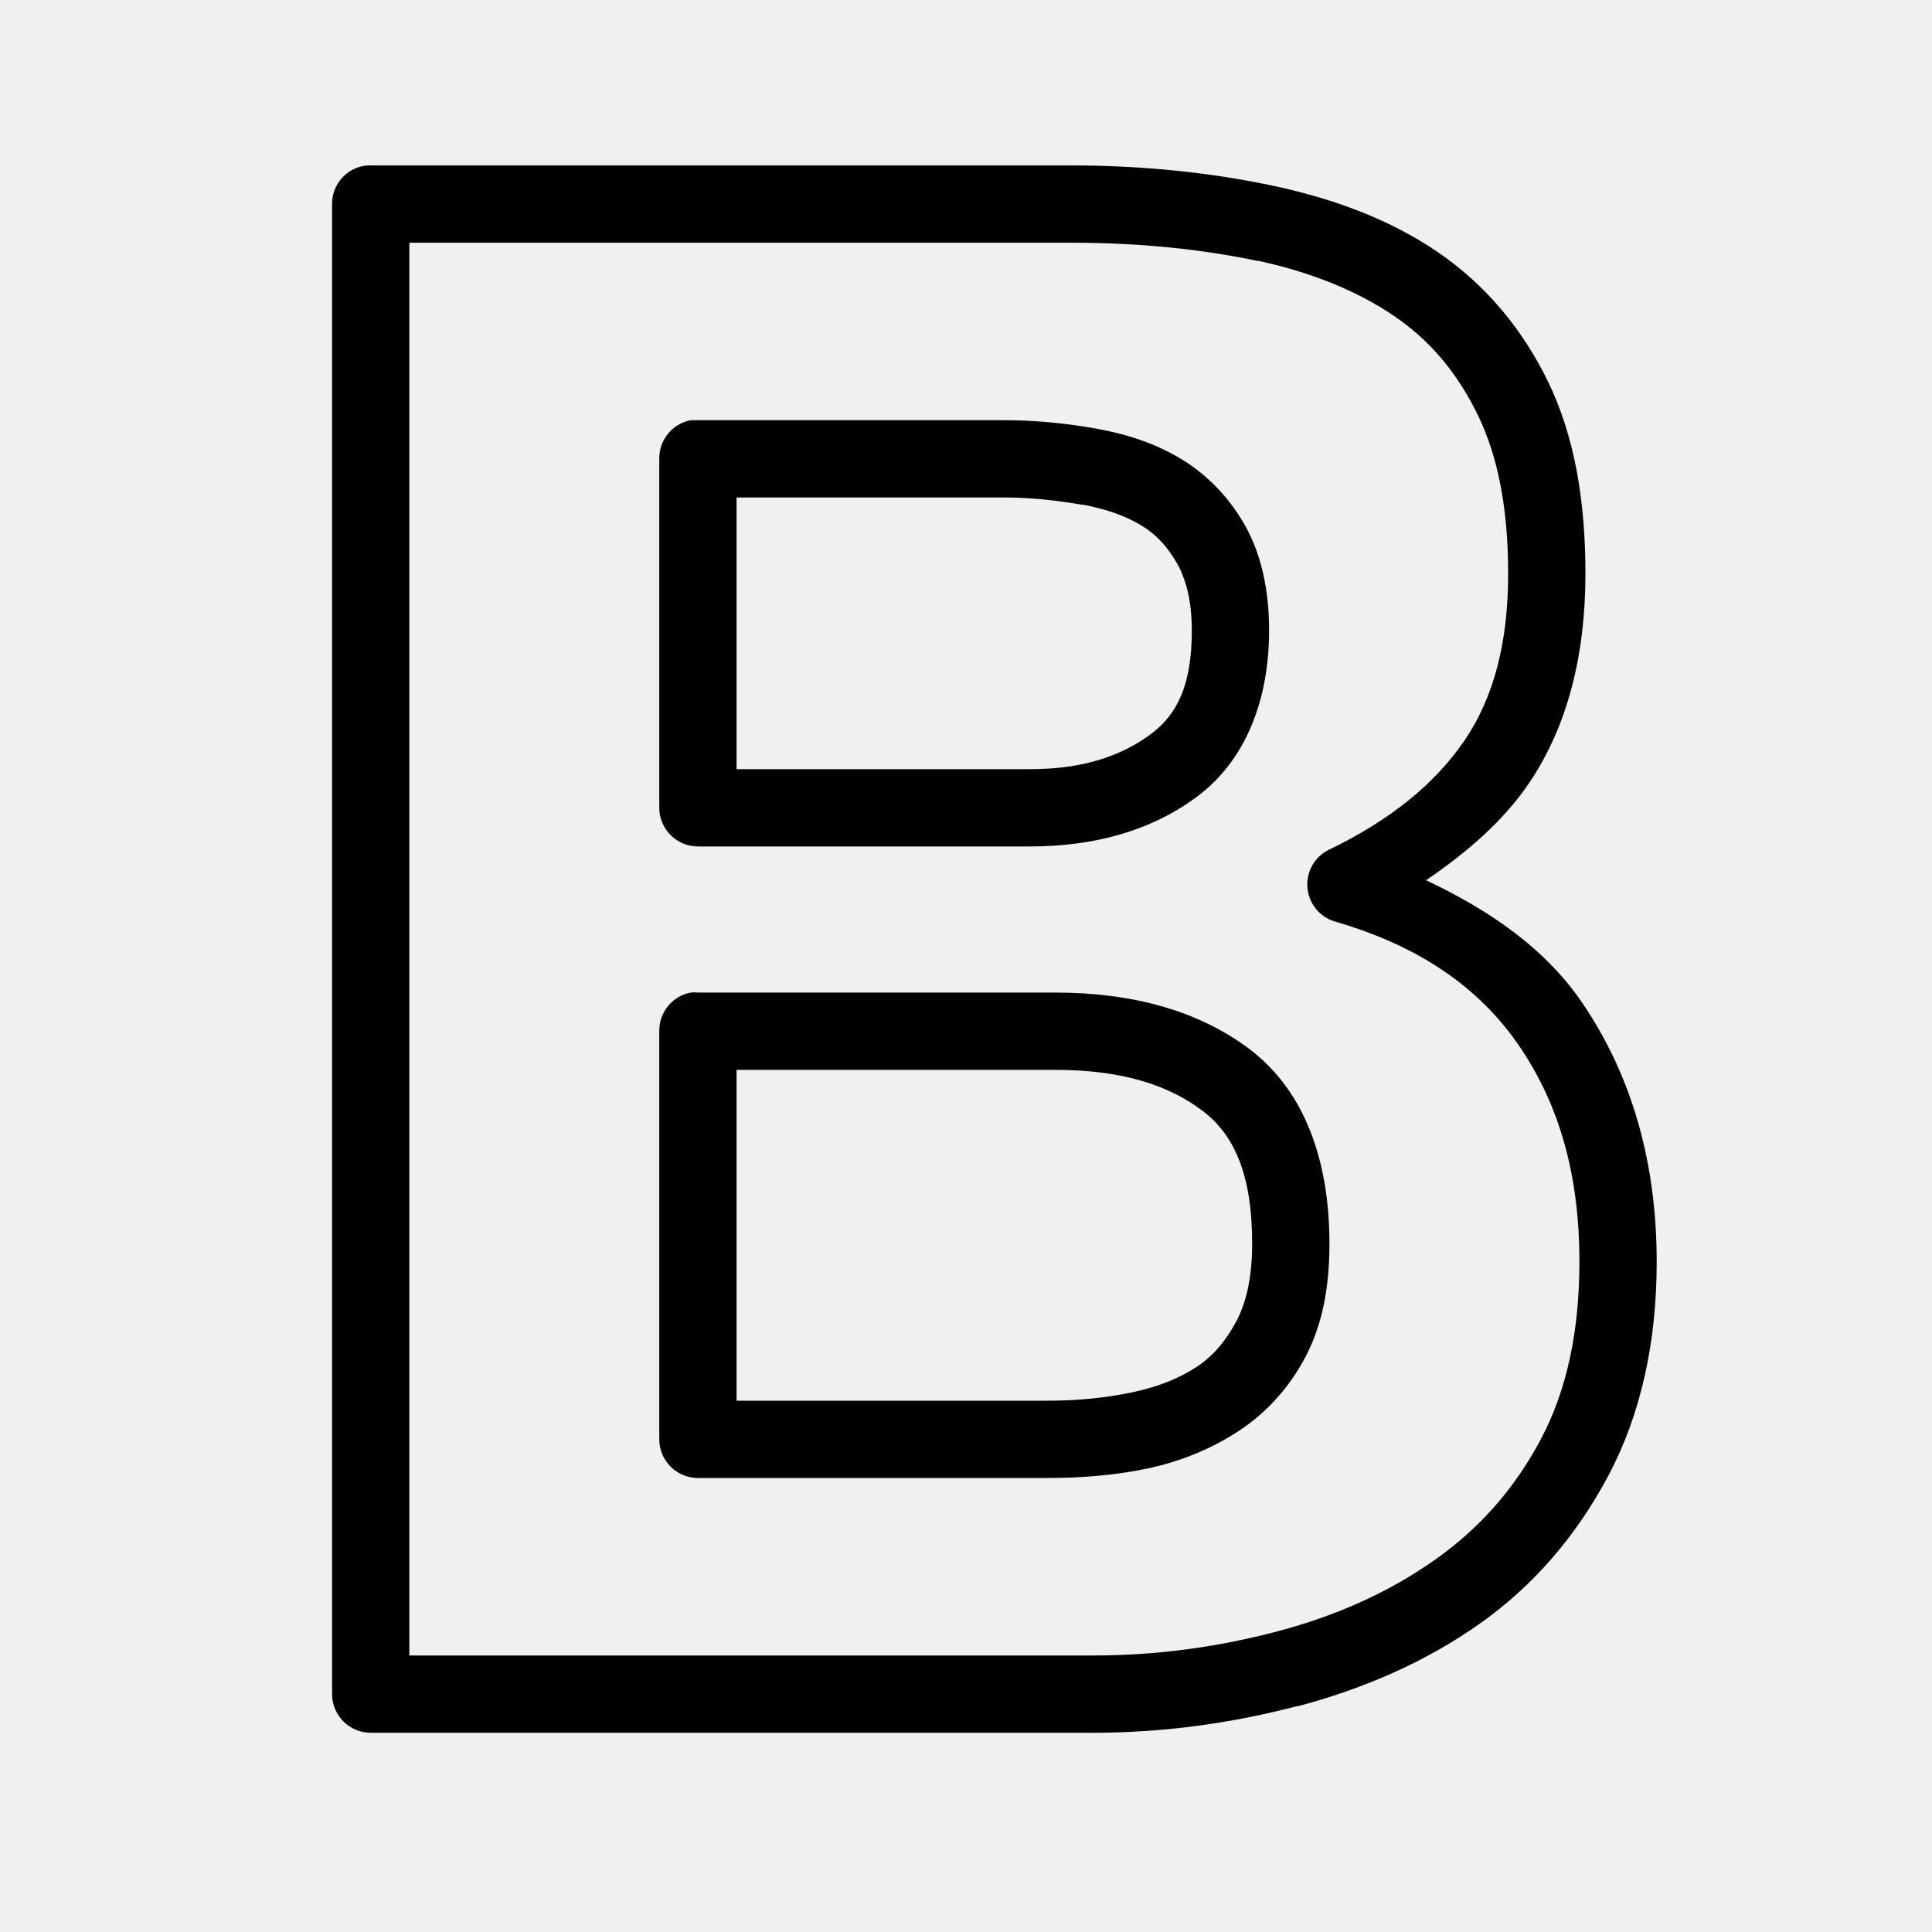
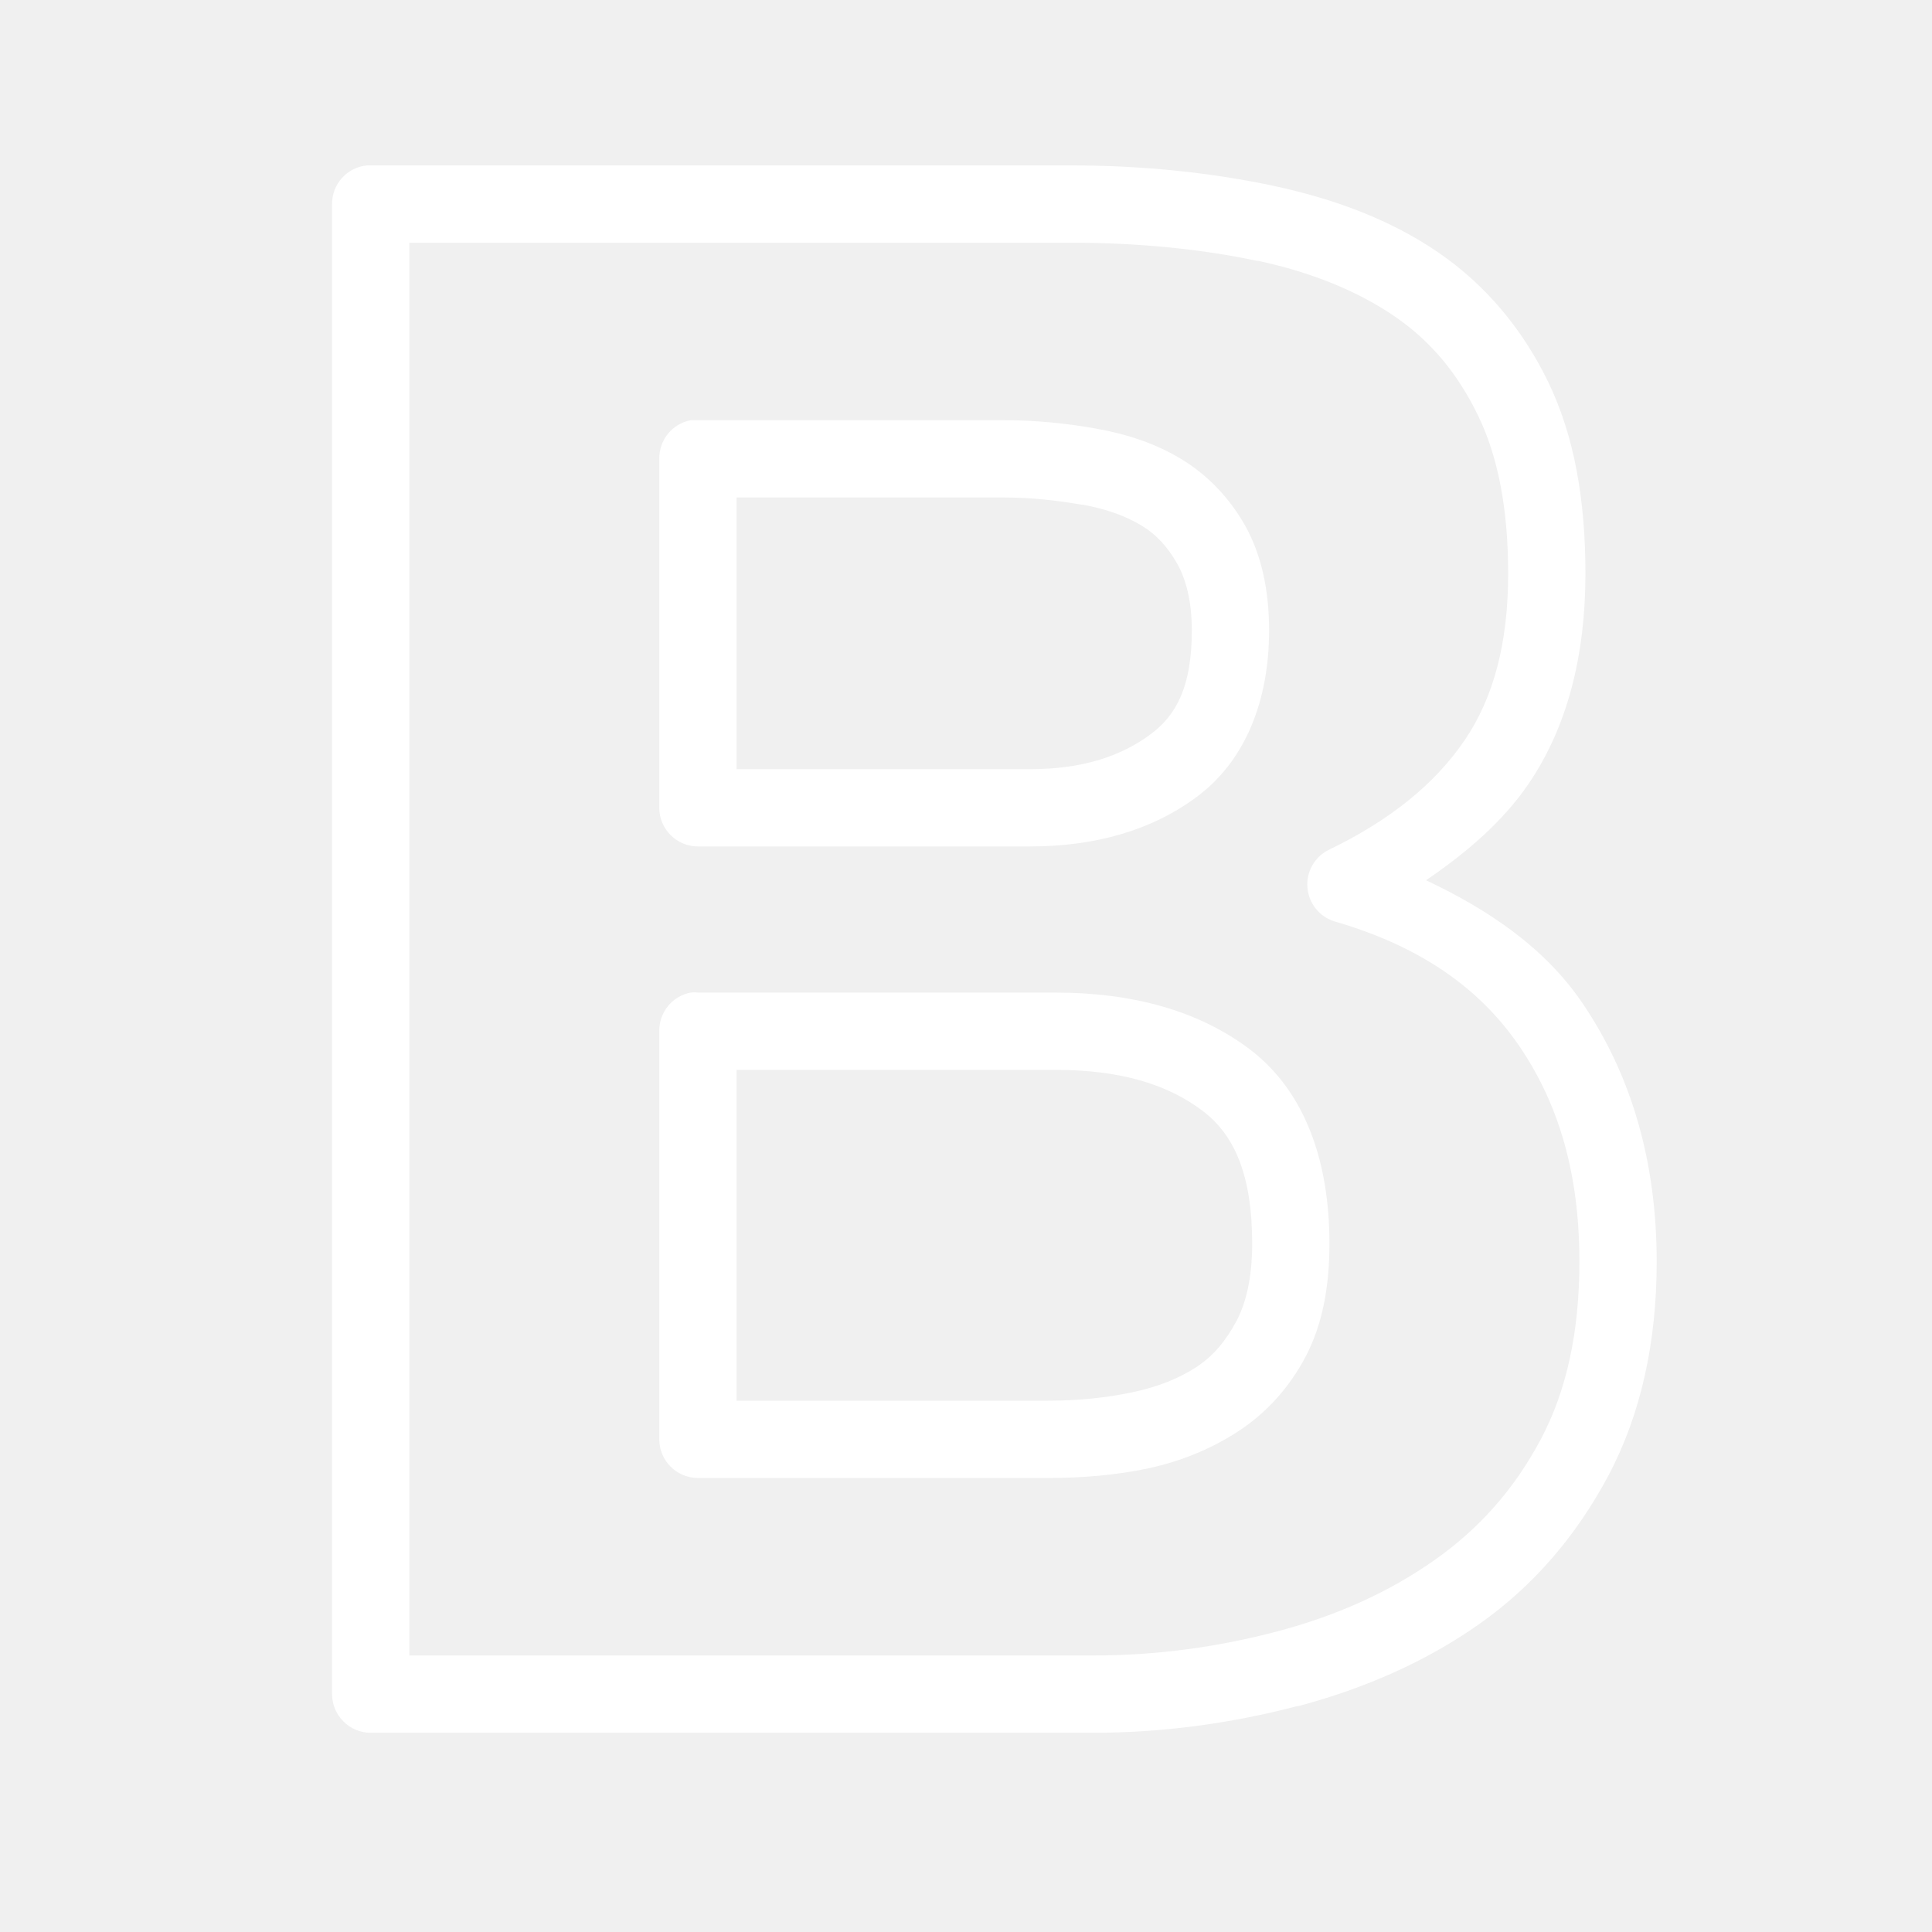
<svg xmlns="http://www.w3.org/2000/svg" viewBox="0 0 50 50">
-   <path d="M 9.5 4.281 C 8.984 4.328 8.59 4.762 8.594 5.281 L 8.594 43.844 C 8.594 44.395 9.043 44.844 9.594 44.844 L 28.281 44.844 C 30.082 44.844 31.848 44.605 33.562 44.156 C 33.57 44.152 33.586 44.16 33.594 44.156 C 35.324 43.695 36.906 43 38.281 42.031 C 39.688 41.043 40.801 39.738 41.625 38.188 C 42.469 36.598 42.875 34.73 42.875 32.656 C 42.875 30.082 42.23 27.828 40.938 25.938 C 39.977 24.535 38.547 23.555 36.906 22.781 C 37.961 22.062 38.898 21.258 39.562 20.281 C 40.574 18.793 41.031 16.938 41.031 14.844 C 41.031 12.934 40.742 11.273 40.062 9.875 C 39.398 8.508 38.441 7.367 37.219 6.531 C 36.016 5.707 34.586 5.16 32.969 4.812 C 31.375 4.473 29.613 4.281 27.719 4.281 L 9.594 4.281 C 9.562 4.281 9.531 4.281 9.5 4.281 Z M 10.594 6.281 L 27.719 6.281 C 29.484 6.281 31.105 6.449 32.531 6.75 C 32.539 6.75 32.555 6.75 32.562 6.75 C 33.957 7.051 35.145 7.539 36.094 8.188 C 37.031 8.828 37.727 9.672 38.25 10.75 C 38.762 11.801 39.031 13.152 39.031 14.844 C 39.031 16.637 38.656 18.051 37.906 19.156 C 37.141 20.281 35.98 21.23 34.375 22 C 34.016 22.184 33.801 22.57 33.836 22.973 C 33.871 23.379 34.145 23.723 34.531 23.844 C 36.738 24.48 38.285 25.562 39.312 27.062 C 40.359 28.594 40.875 30.406 40.875 32.656 C 40.875 34.469 40.543 35.996 39.875 37.25 C 39.188 38.543 38.277 39.566 37.125 40.375 C 35.949 41.203 34.598 41.812 33.062 42.219 C 31.508 42.629 29.926 42.844 28.281 42.844 L 10.594 42.844 Z M 17.875 10.875 C 17.398 10.965 17.055 11.387 17.062 11.875 L 17.062 20.906 C 17.062 21.457 17.512 21.906 18.062 21.906 L 26.656 21.906 C 28.328 21.906 29.797 21.496 30.969 20.625 C 32.23 19.691 32.844 18.133 32.844 16.312 C 32.844 15.293 32.652 14.363 32.219 13.594 C 31.816 12.883 31.25 12.289 30.562 11.875 C 29.906 11.48 29.18 11.238 28.375 11.094 C 27.613 10.957 26.812 10.875 26 10.875 L 18.062 10.875 C 18.031 10.875 18 10.875 17.969 10.875 C 17.938 10.875 17.906 10.875 17.875 10.875 Z M 19.062 12.875 L 26 12.875 C 26.691 12.875 27.367 12.953 28 13.062 C 28.012 13.062 28.02 13.062 28.031 13.062 C 28.617 13.172 29.113 13.344 29.531 13.594 C 29.922 13.828 30.223 14.156 30.469 14.594 C 30.684 14.977 30.844 15.535 30.844 16.312 C 30.844 17.734 30.465 18.492 29.781 19 C 29.008 19.574 28.012 19.906 26.656 19.906 L 19.062 19.906 Z M 17.875 25.688 C 17.398 25.777 17.055 26.199 17.062 26.688 L 17.062 37.25 C 17.062 37.801 17.512 38.25 18.062 38.25 L 27.125 38.25 C 28.02 38.25 28.891 38.176 29.719 38 C 30.578 37.816 31.375 37.484 32.062 37.031 C 32.781 36.559 33.367 35.906 33.781 35.125 C 34.223 34.289 34.406 33.309 34.406 32.188 C 34.406 30.02 33.758 28.23 32.344 27.156 C 31.016 26.152 29.301 25.688 27.312 25.688 L 18.062 25.688 C 18 25.68 17.938 25.68 17.875 25.688 Z M 19.062 27.688 L 27.312 27.688 C 28.996 27.688 30.219 28.062 31.125 28.75 C 31.941 29.367 32.406 30.398 32.406 32.188 C 32.406 33.082 32.242 33.73 32 34.188 C 31.727 34.699 31.402 35.09 30.969 35.375 C 30.504 35.68 29.965 35.891 29.312 36.031 C 28.629 36.176 27.887 36.25 27.125 36.25 L 19.062 36.25 Z" />
+   <path fill="#FFF" d="M 9.5 4.281 C 8.984 4.328 8.59 4.762 8.594 5.281 L 8.594 43.844 C 8.594 44.395 9.043 44.844 9.594 44.844 L 28.281 44.844 C 30.082 44.844 31.848 44.605 33.562 44.156 C 33.57 44.152 33.586 44.16 33.594 44.156 C 35.324 43.695 36.906 43 38.281 42.031 C 39.688 41.043 40.801 39.738 41.625 38.188 C 42.469 36.598 42.875 34.73 42.875 32.656 C 42.875 30.082 42.23 27.828 40.938 25.938 C 39.977 24.535 38.547 23.555 36.906 22.781 C 37.961 22.062 38.898 21.258 39.562 20.281 C 40.574 18.793 41.031 16.938 41.031 14.844 C 41.031 12.934 40.742 11.273 40.062 9.875 C 39.398 8.508 38.441 7.367 37.219 6.531 C 36.016 5.707 34.586 5.16 32.969 4.812 C 31.375 4.473 29.613 4.281 27.719 4.281 L 9.594 4.281 C 9.562 4.281 9.531 4.281 9.5 4.281 Z M 10.594 6.281 L 27.719 6.281 C 29.484 6.281 31.105 6.449 32.531 6.75 C 32.539 6.75 32.555 6.75 32.562 6.75 C 33.957 7.051 35.145 7.539 36.094 8.188 C 37.031 8.828 37.727 9.672 38.25 10.75 C 38.762 11.801 39.031 13.152 39.031 14.844 C 39.031 16.637 38.656 18.051 37.906 19.156 C 37.141 20.281 35.98 21.23 34.375 22 C 34.016 22.184 33.801 22.57 33.836 22.973 C 33.871 23.379 34.145 23.723 34.531 23.844 C 36.738 24.48 38.285 25.562 39.312 27.062 C 40.359 28.594 40.875 30.406 40.875 32.656 C 40.875 34.469 40.543 35.996 39.875 37.25 C 39.188 38.543 38.277 39.566 37.125 40.375 C 35.949 41.203 34.598 41.812 33.062 42.219 C 31.508 42.629 29.926 42.844 28.281 42.844 L 10.594 42.844 Z M 17.875 10.875 C 17.398 10.965 17.055 11.387 17.062 11.875 L 17.062 20.906 C 17.062 21.457 17.512 21.906 18.062 21.906 L 26.656 21.906 C 28.328 21.906 29.797 21.496 30.969 20.625 C 32.23 19.691 32.844 18.133 32.844 16.312 C 32.844 15.293 32.652 14.363 32.219 13.594 C 31.816 12.883 31.25 12.289 30.562 11.875 C 29.906 11.48 29.18 11.238 28.375 11.094 C 27.613 10.957 26.812 10.875 26 10.875 L 18.062 10.875 C 18.031 10.875 18 10.875 17.969 10.875 C 17.938 10.875 17.906 10.875 17.875 10.875 Z M 19.062 12.875 L 26 12.875 C 26.691 12.875 27.367 12.953 28 13.062 C 28.012 13.062 28.02 13.062 28.031 13.062 C 28.617 13.172 29.113 13.344 29.531 13.594 C 29.922 13.828 30.223 14.156 30.469 14.594 C 30.684 14.977 30.844 15.535 30.844 16.312 C 30.844 17.734 30.465 18.492 29.781 19 C 29.008 19.574 28.012 19.906 26.656 19.906 L 19.062 19.906 Z M 17.875 25.688 C 17.398 25.777 17.055 26.199 17.062 26.688 L 17.062 37.25 C 17.062 37.801 17.512 38.25 18.062 38.25 L 27.125 38.25 C 28.02 38.25 28.891 38.176 29.719 38 C 30.578 37.816 31.375 37.484 32.062 37.031 C 32.781 36.559 33.367 35.906 33.781 35.125 C 34.223 34.289 34.406 33.309 34.406 32.188 C 34.406 30.02 33.758 28.23 32.344 27.156 C 31.016 26.152 29.301 25.688 27.312 25.688 L 18.062 25.688 C 18 25.68 17.938 25.68 17.875 25.688 Z M 19.062 27.688 L 27.312 27.688 C 28.996 27.688 30.219 28.062 31.125 28.75 C 31.941 29.367 32.406 30.398 32.406 32.188 C 32.406 33.082 32.242 33.73 32 34.188 C 31.727 34.699 31.402 35.09 30.969 35.375 C 30.504 35.68 29.965 35.891 29.312 36.031 C 28.629 36.176 27.887 36.25 27.125 36.25 L 19.062 36.25 Z" />
</svg>
